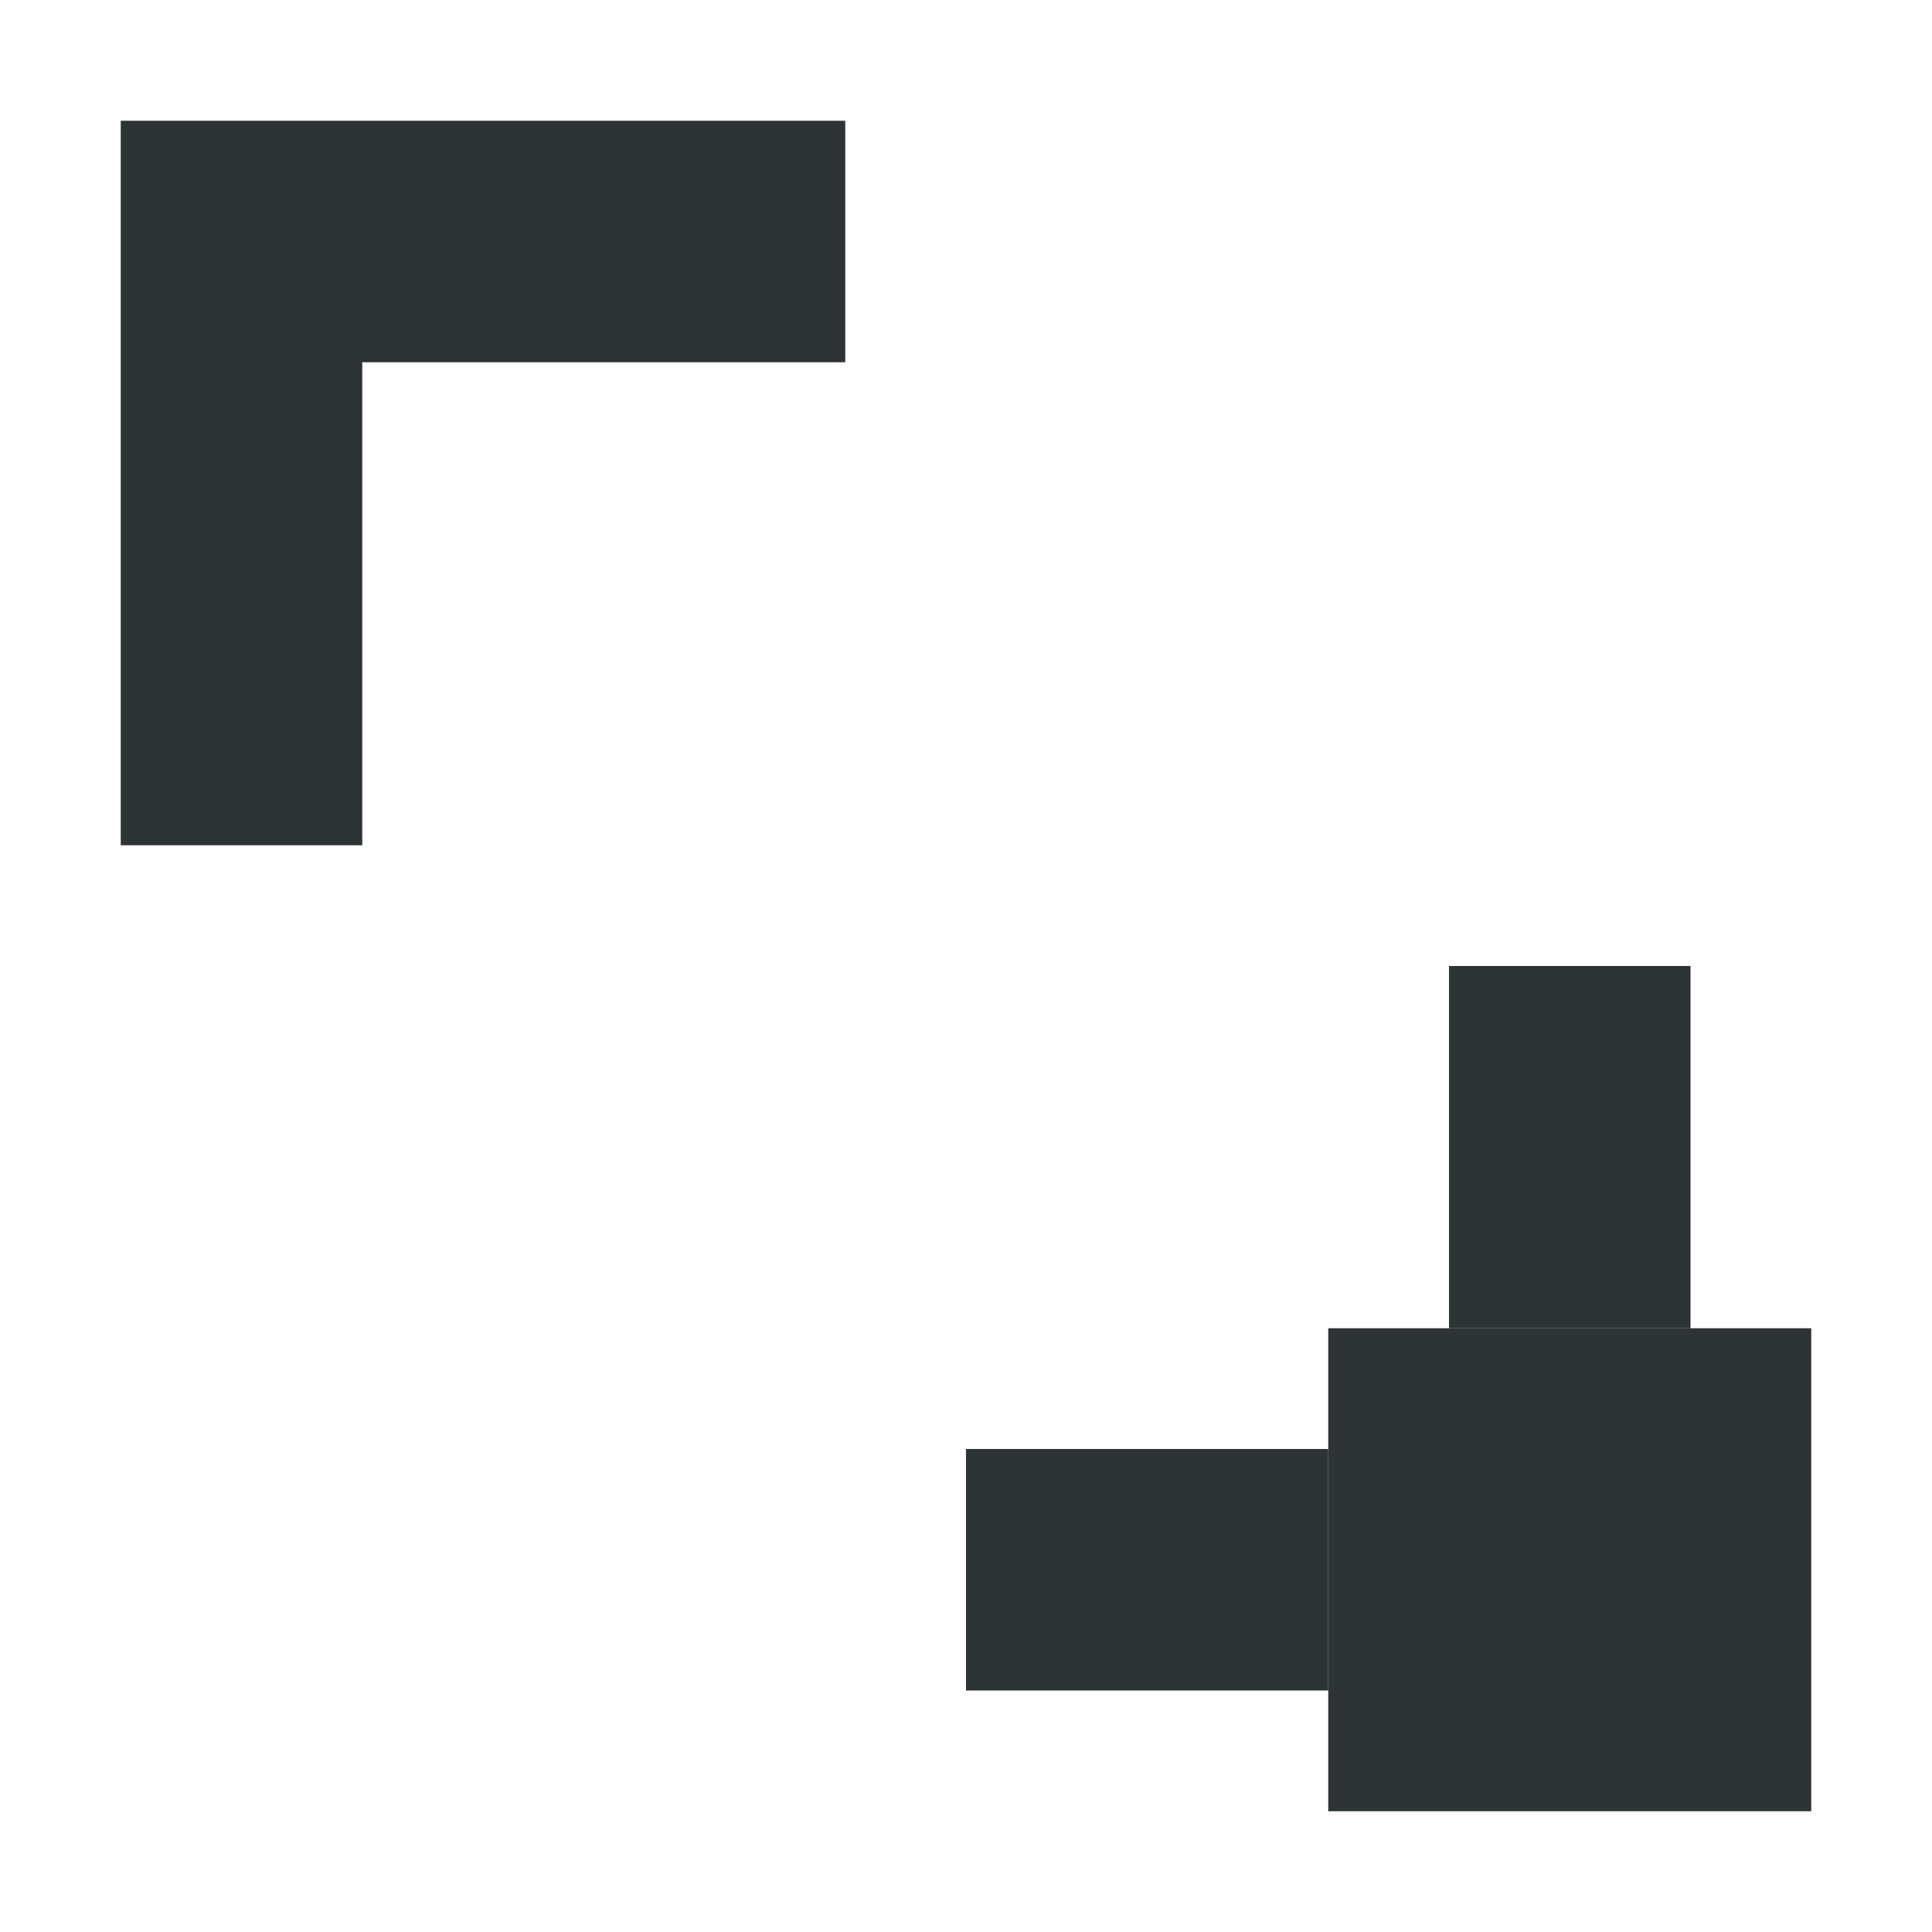
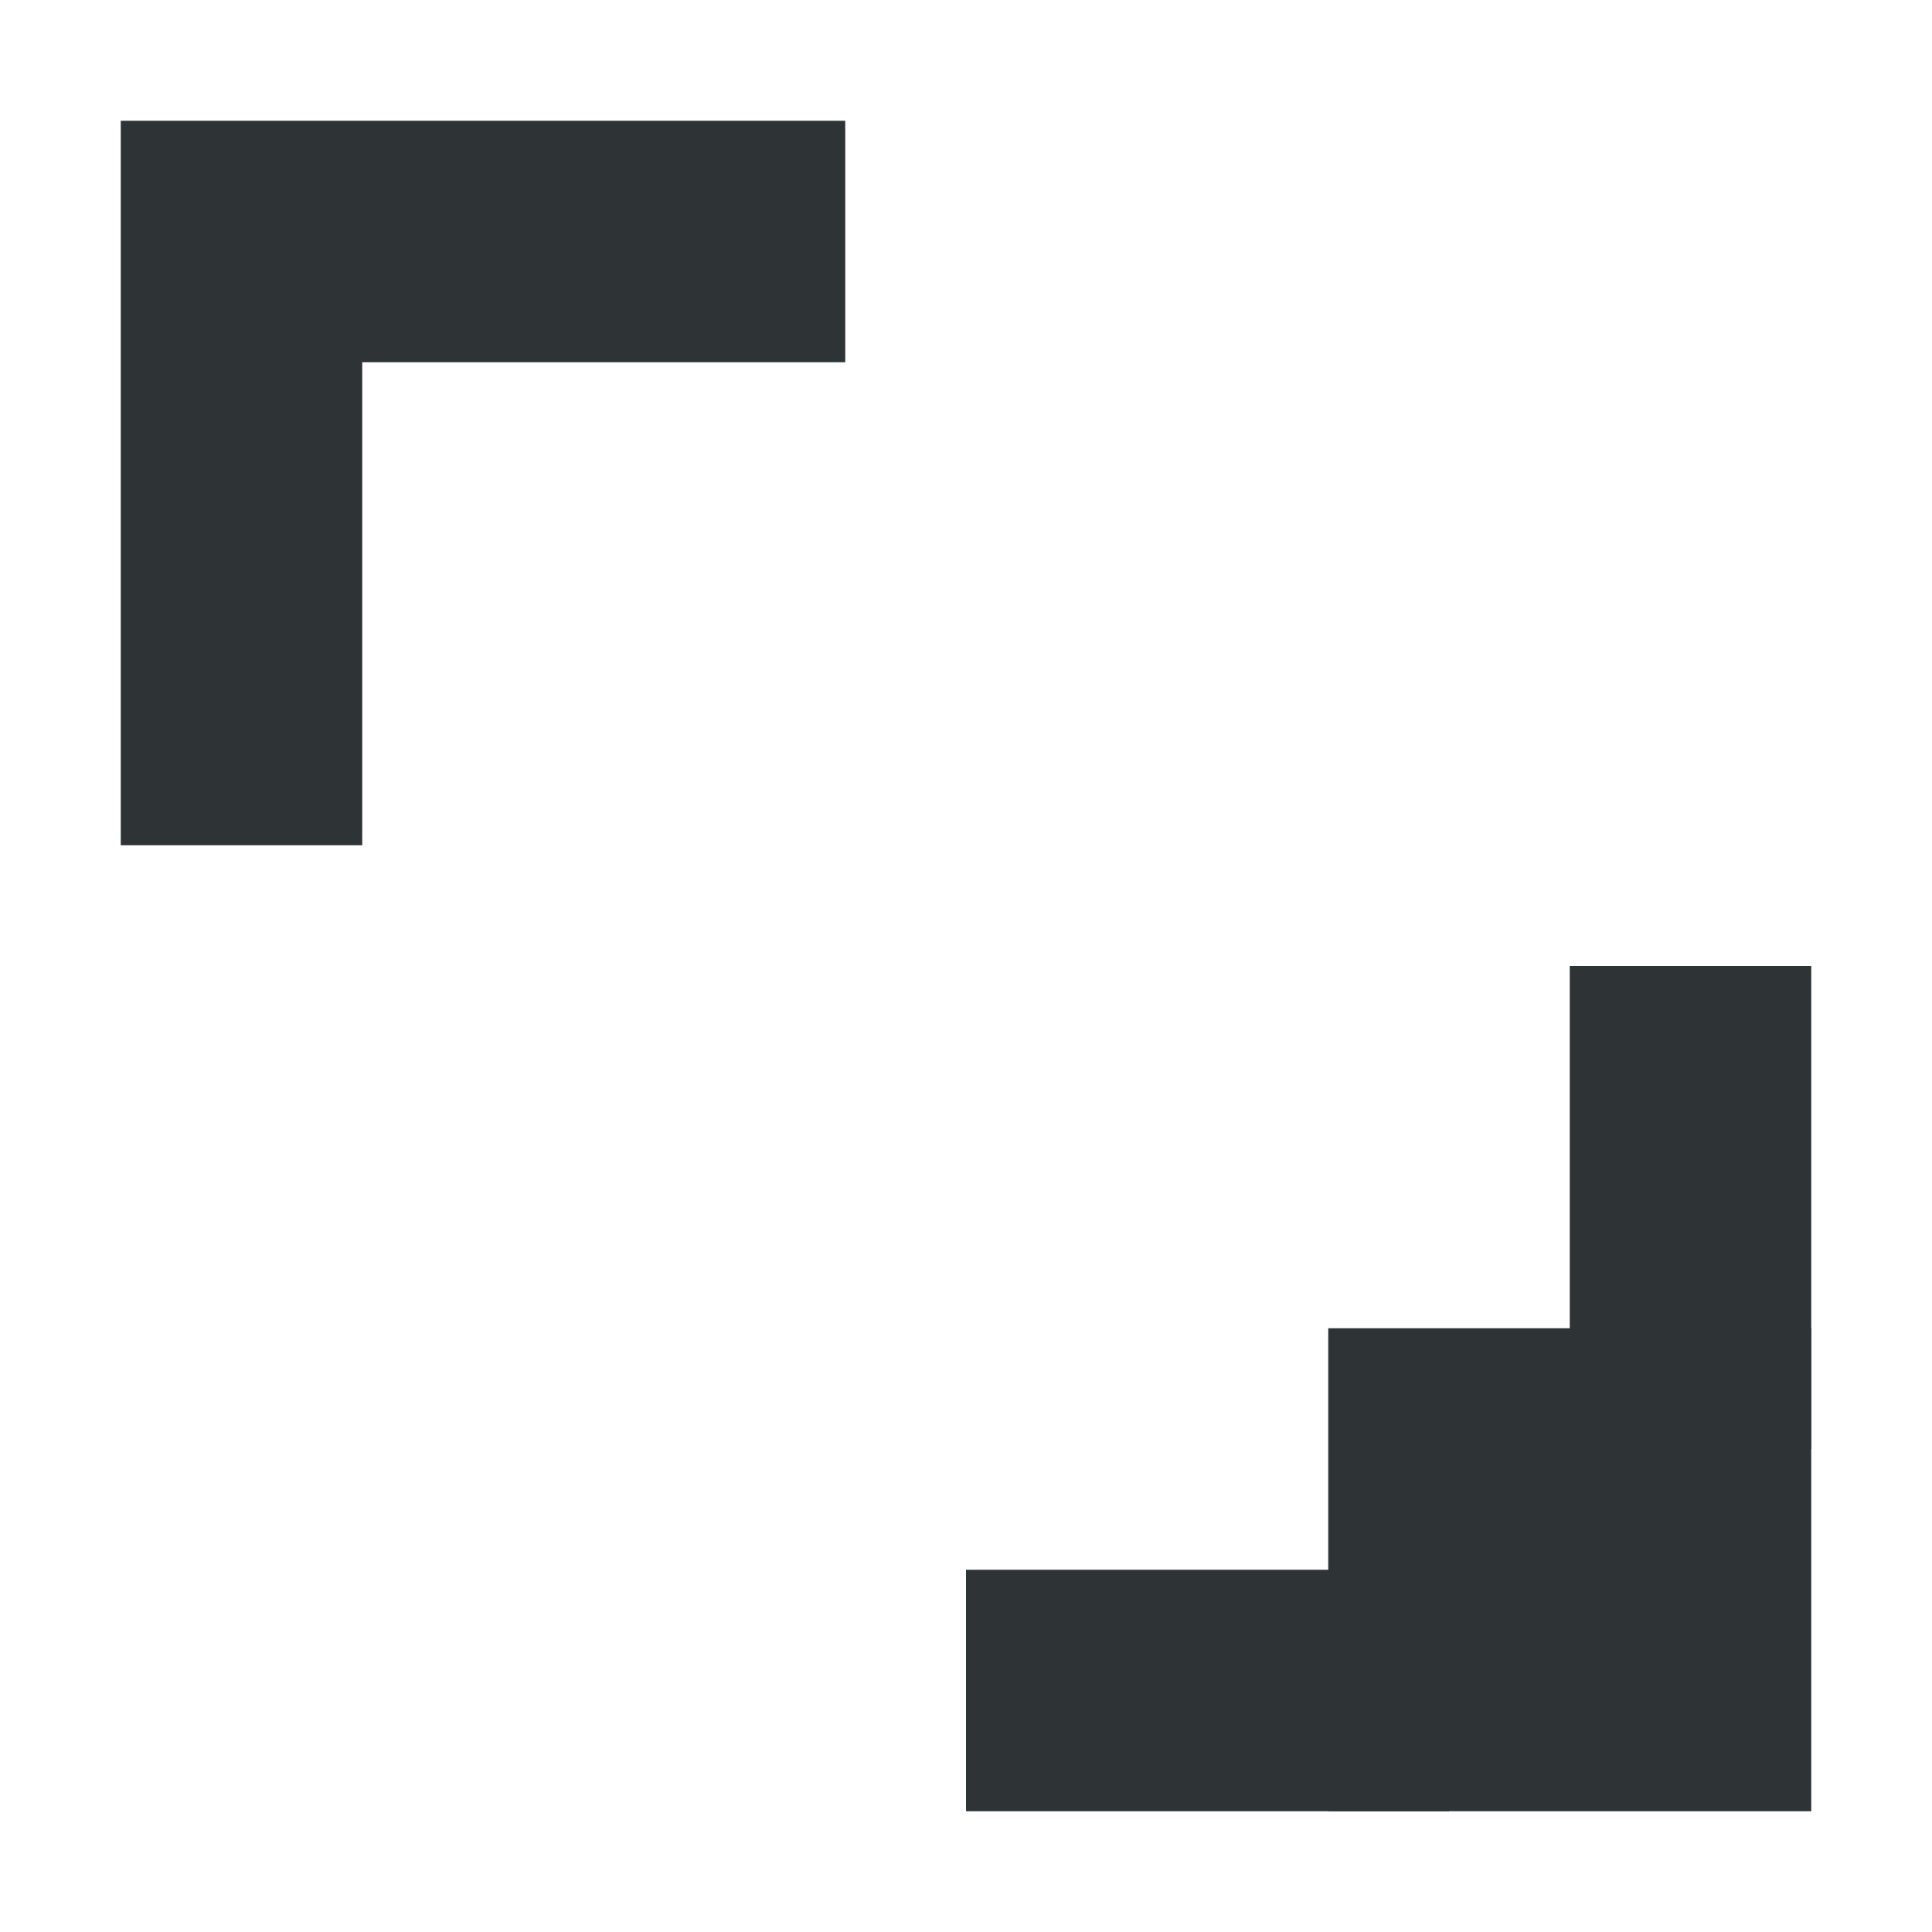
<svg xmlns="http://www.w3.org/2000/svg" viewBox="0 0 16 16" width="16" height="16">
  <g fill="#2e3436">
    <path d="M1 1h6v2H3v4H1z" />
-     <path d="M8 12h3v2H8zM12 8h2v3h-2z" />
+     <path d="M8 13h4v2H8zM13 8h2v4h-2z" />
    <rect x="11" y="11" width="4" height="4" />
  </g>
</svg>
